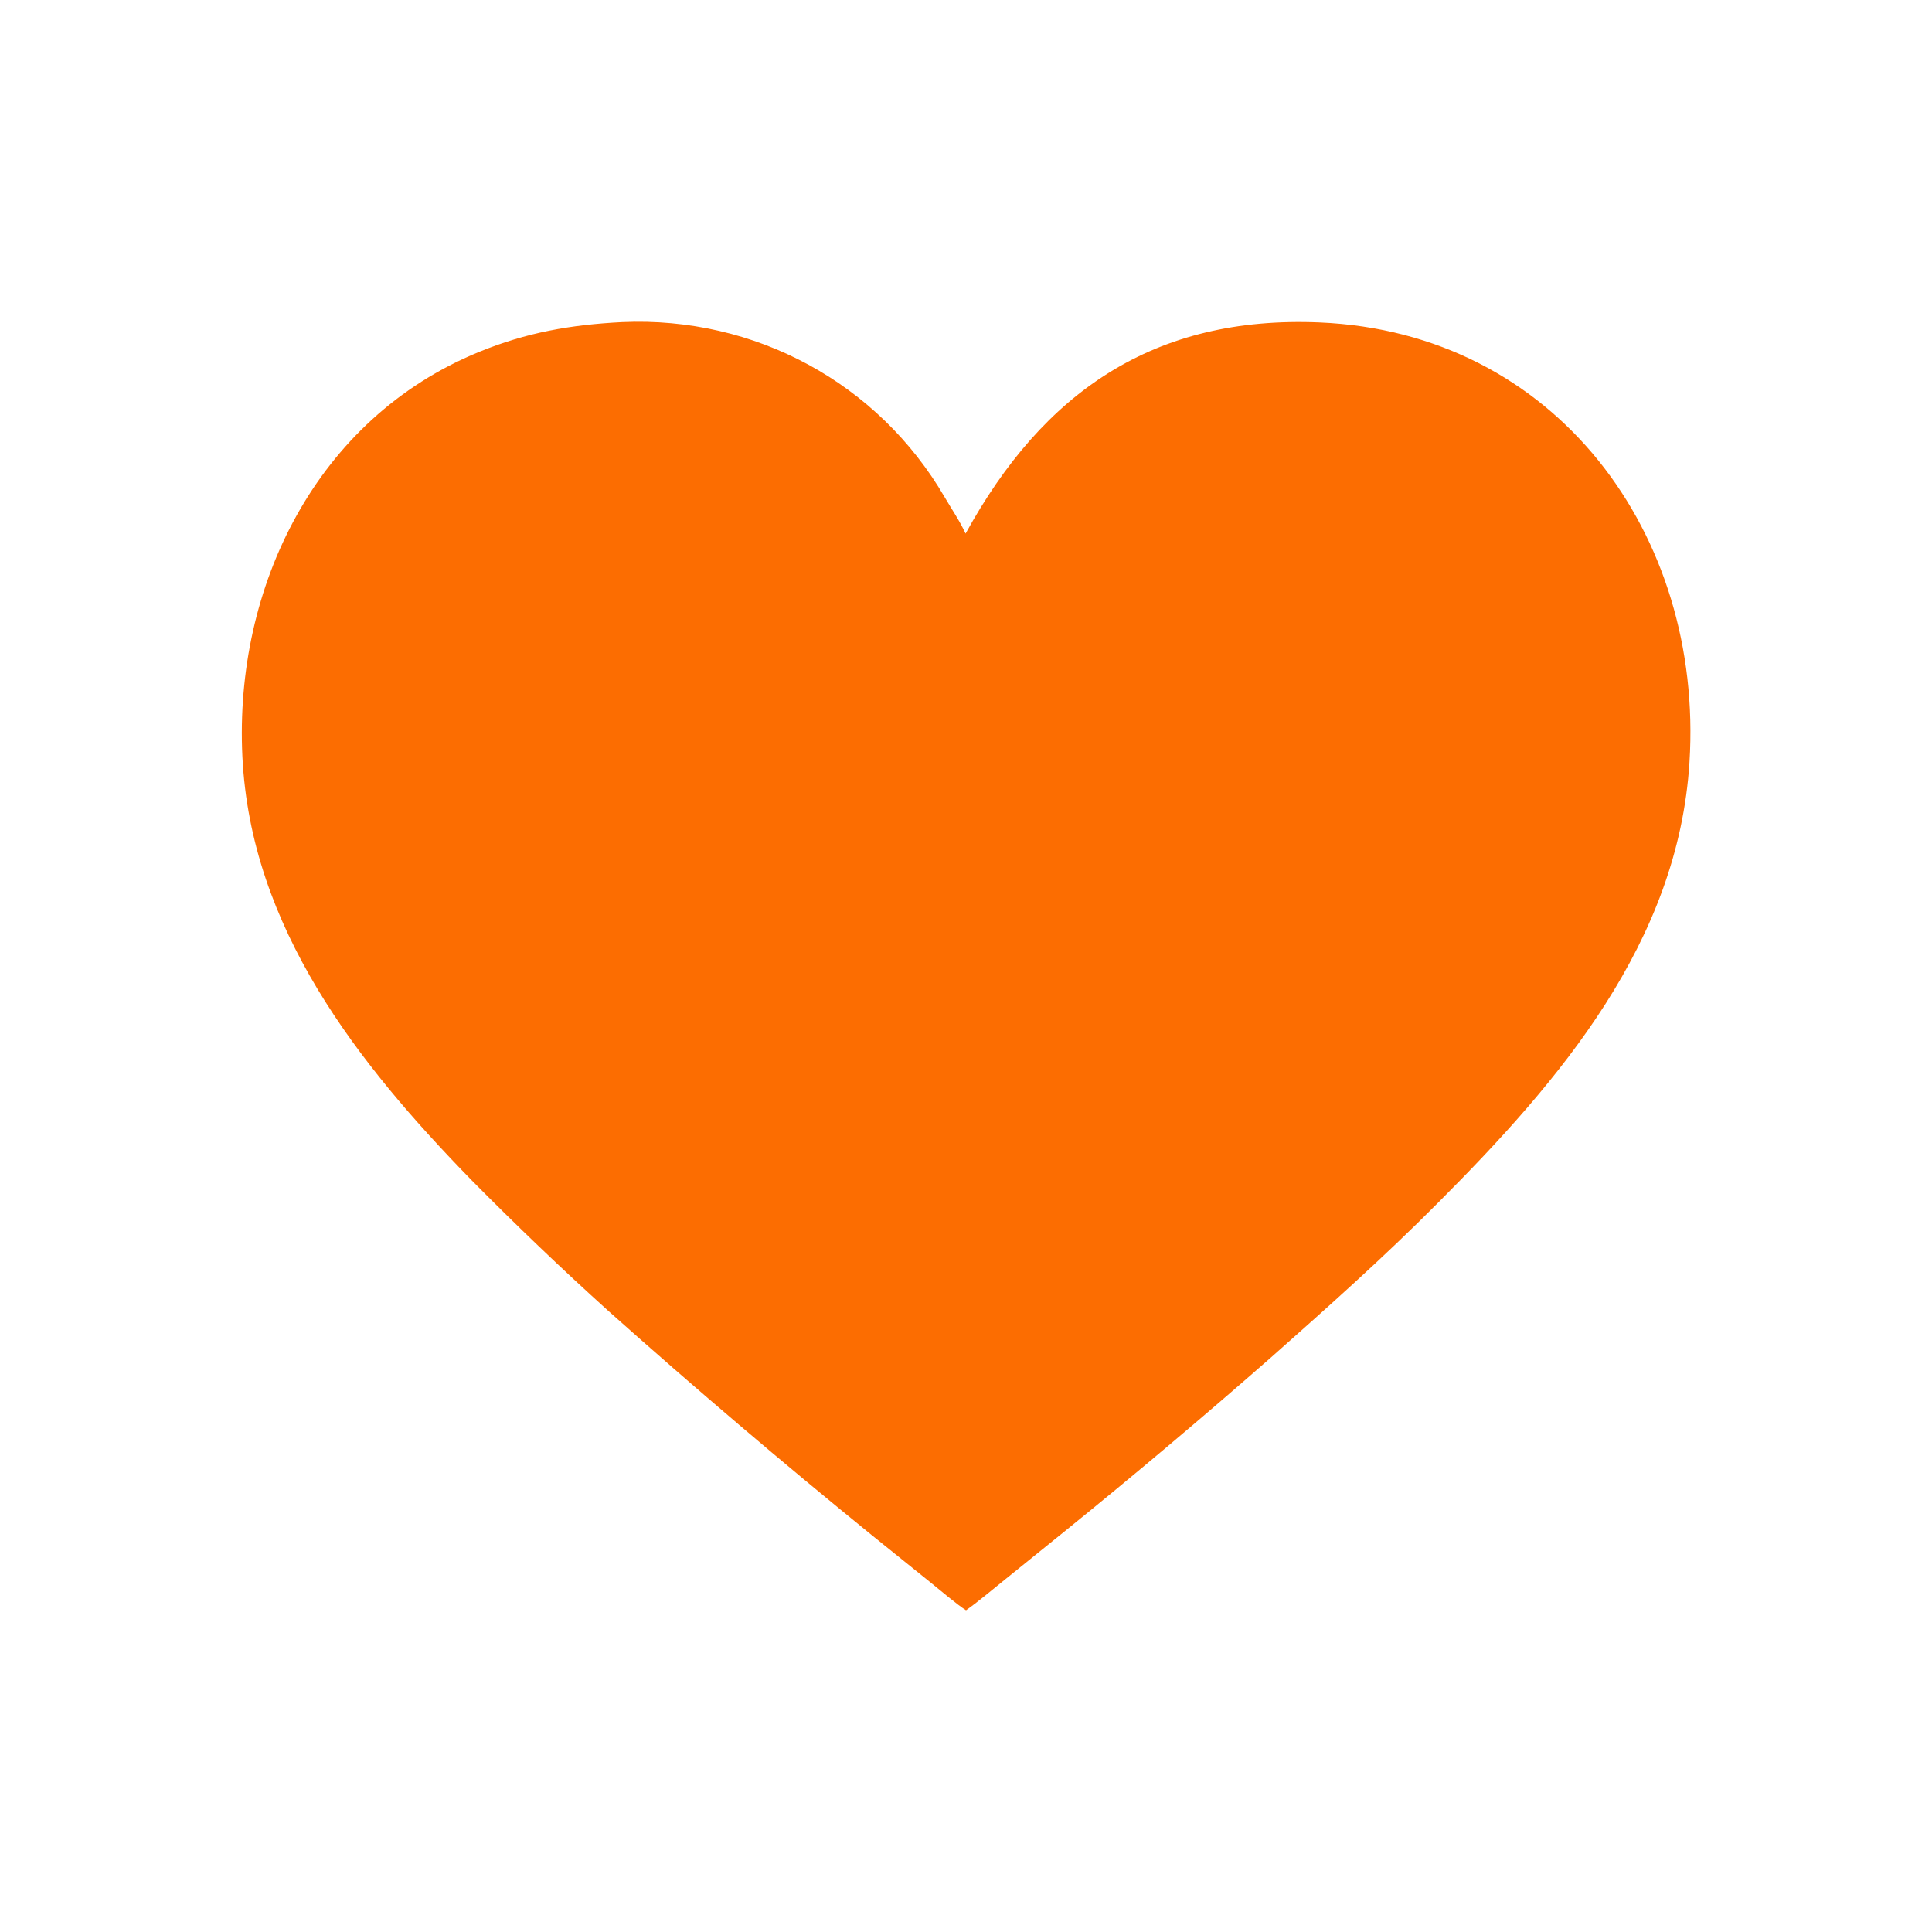
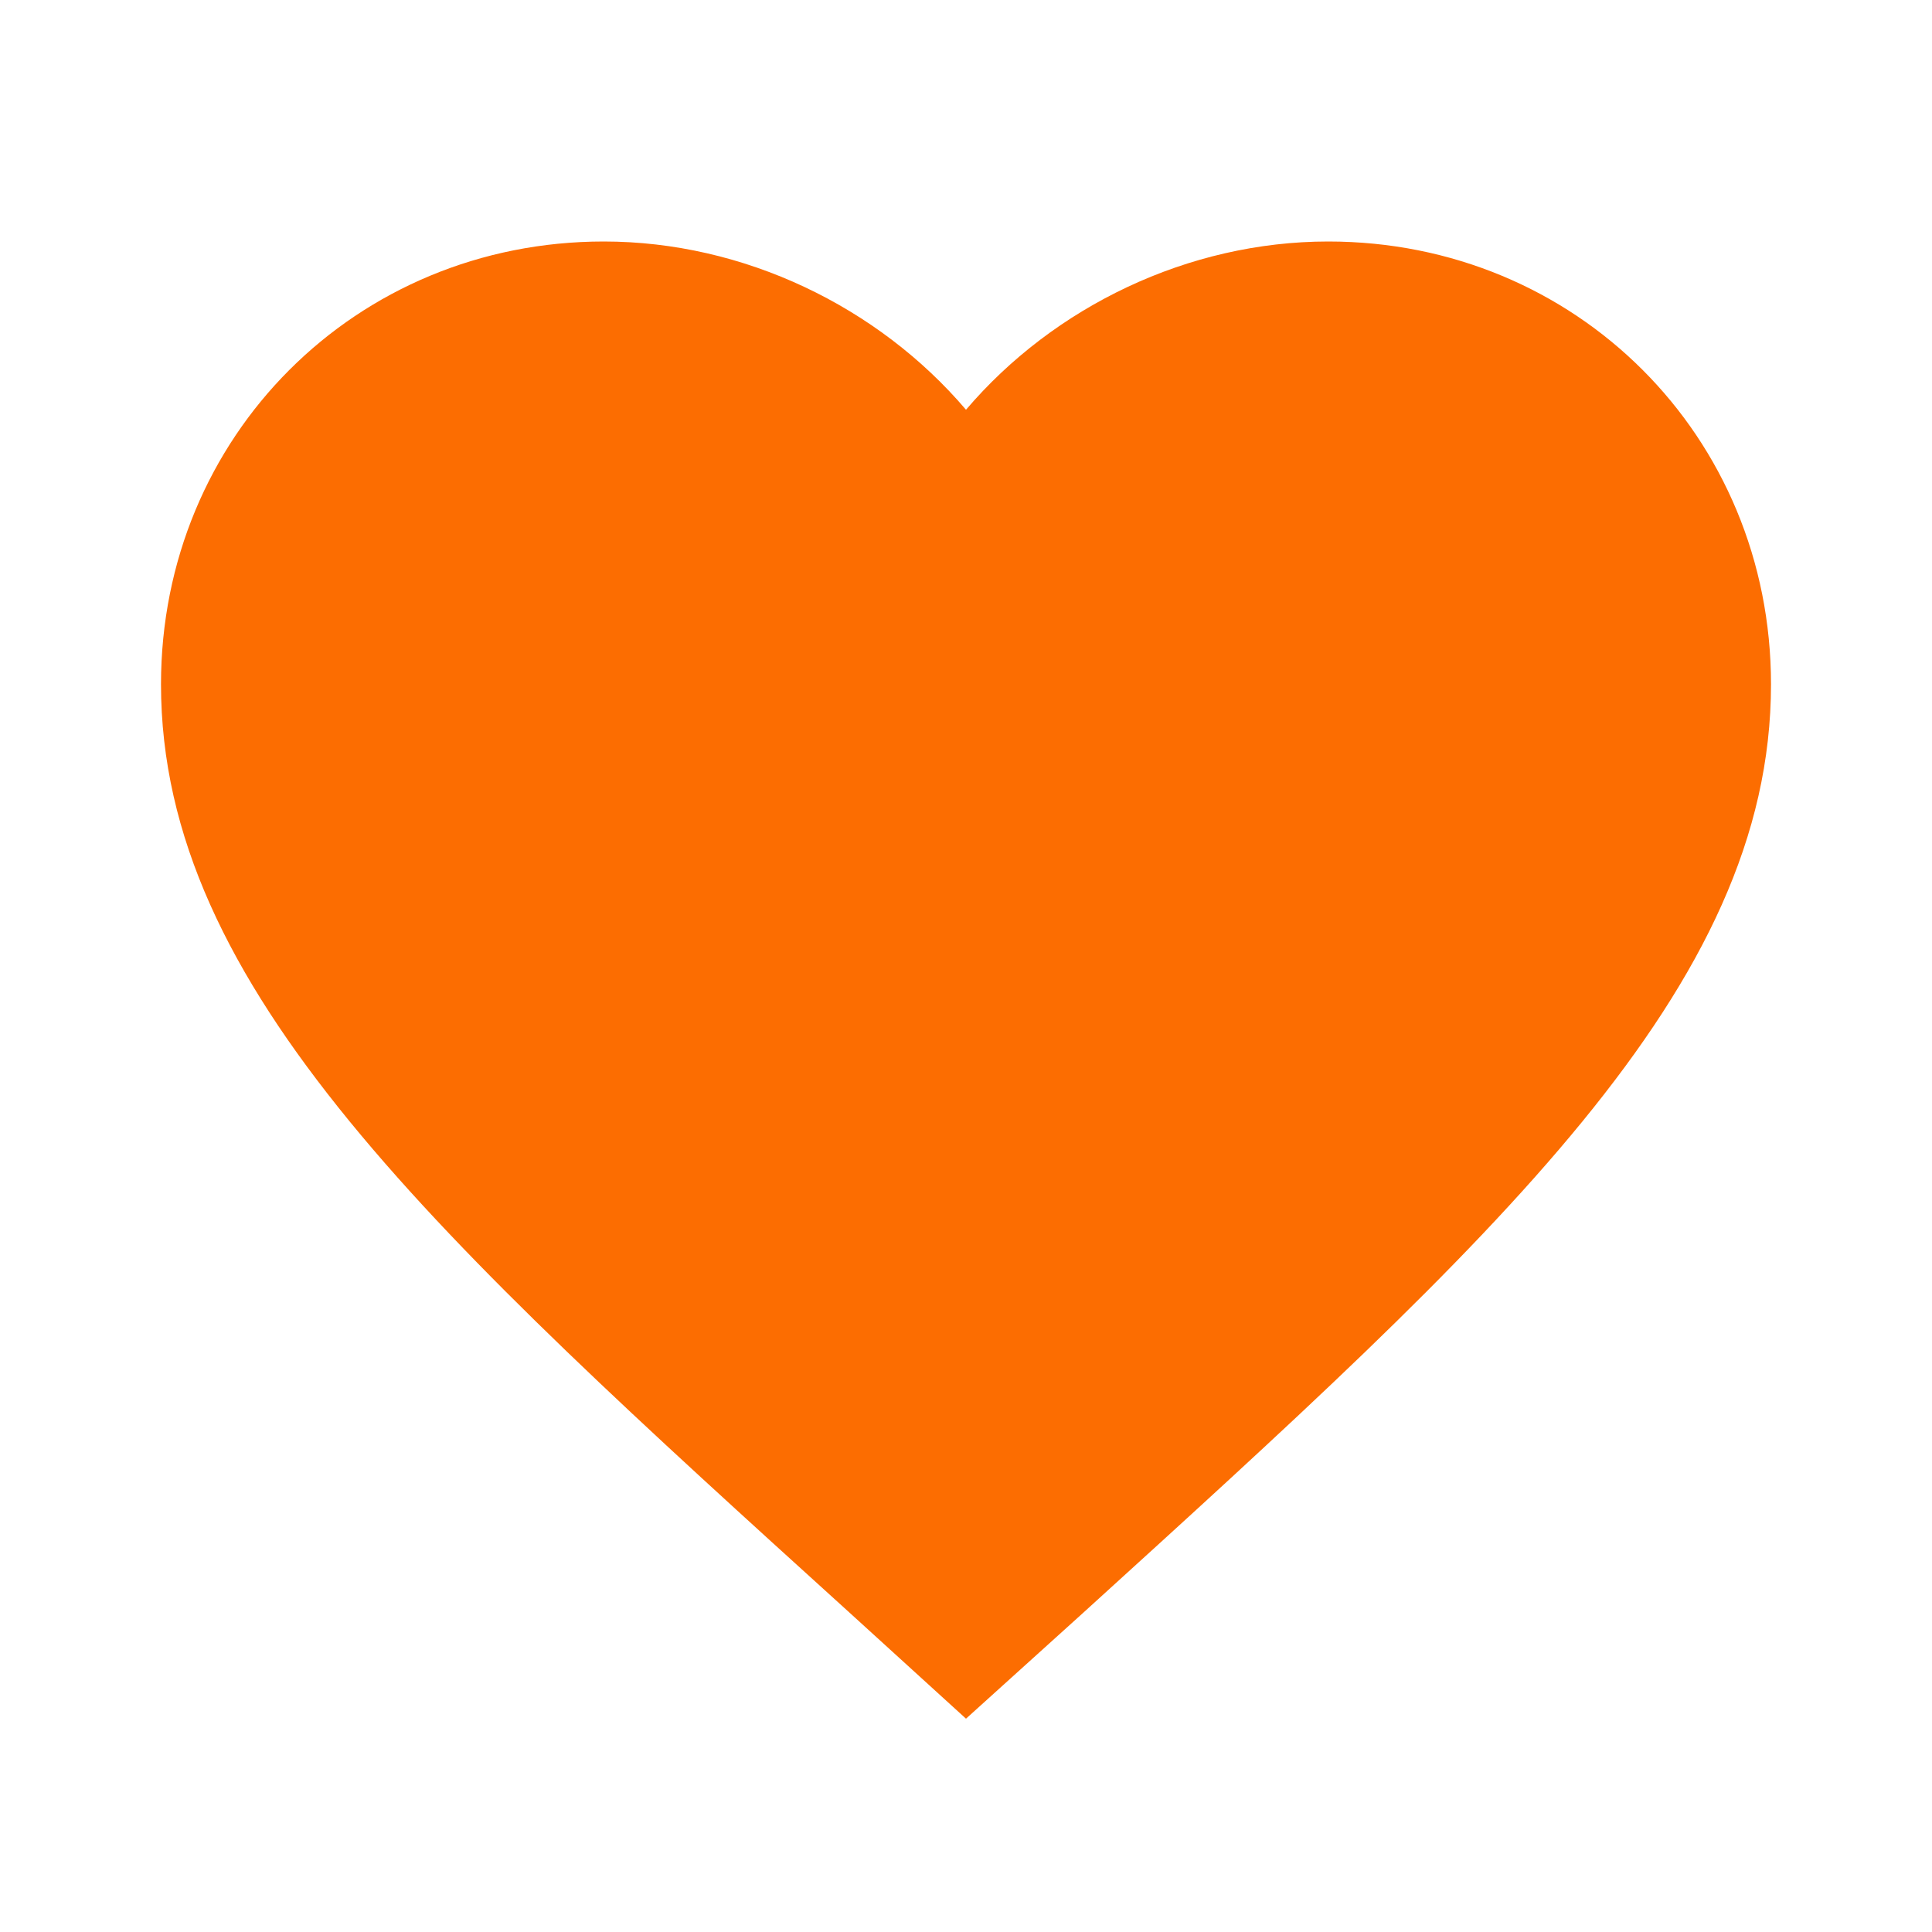
- <svg xmlns="http://www.w3.org/2000/svg" version="1.1" style="display: block;" viewBox="0 0 2048 2048" width="1024" height="1024" preserveAspectRatio="none">
-   <path transform="translate(0,0)" fill="rgb(252,109,1)" d="M 659.594 341.453 C 800.093 335.194 930.893 405.843 1001.5 527.221 C 1008.75 539.68 1017.63 552.522 1023.55 565.646 C 1105.91 415.494 1223.36 334.394 1398.81 341.811 C 1649.56 352.412 1805.97 566.788 1790.92 807.813 C 1778.99 998.919 1653.73 1145.39 1524.46 1274.89 C 1467.13 1332.59 1407.76 1385.43 1346.95 1439.29 C 1275.67 1501.81 1203.16 1562.91 1129.47 1622.57 L 1062.86 1676.36 C 1050.9 1685.97 1036.39 1698.23 1024.04 1706.95 C 1015.41 1701.63 995.407 1684.74 986.707 1677.71 L 924.089 1627.28 C 829.191 1550.23 736.089 1471 644.86 1389.64 C 595.426 1345.01 547.268 1298.99 500.445 1251.63 C 378.806 1127.03 265.754 983.316 256.941 801.962 C 248.177 621.633 335.474 443.751 507.551 373.174 C 558.157 352.418 605.128 344.196 659.594 341.453 z" />
+ <svg xmlns="http://www.w3.org/2000/svg" viewBox="0 0 24 24" width="24" height="24">
+   <path d="M12 21.35l-1.45-1.32C5.4 15.36 2 12.28 2 8.5 2 5.42 4.42 3 7.5 3c1.74 0 3.41.81 4.5 2.09C13.09 3.81 14.76 3 16.5 3 19.58 3 22 5.42 22 8.5c0 3.78-3.4 6.86-8.55 11.54L12 21.35z" fill="rgb(252,109,1)" />
</svg>
